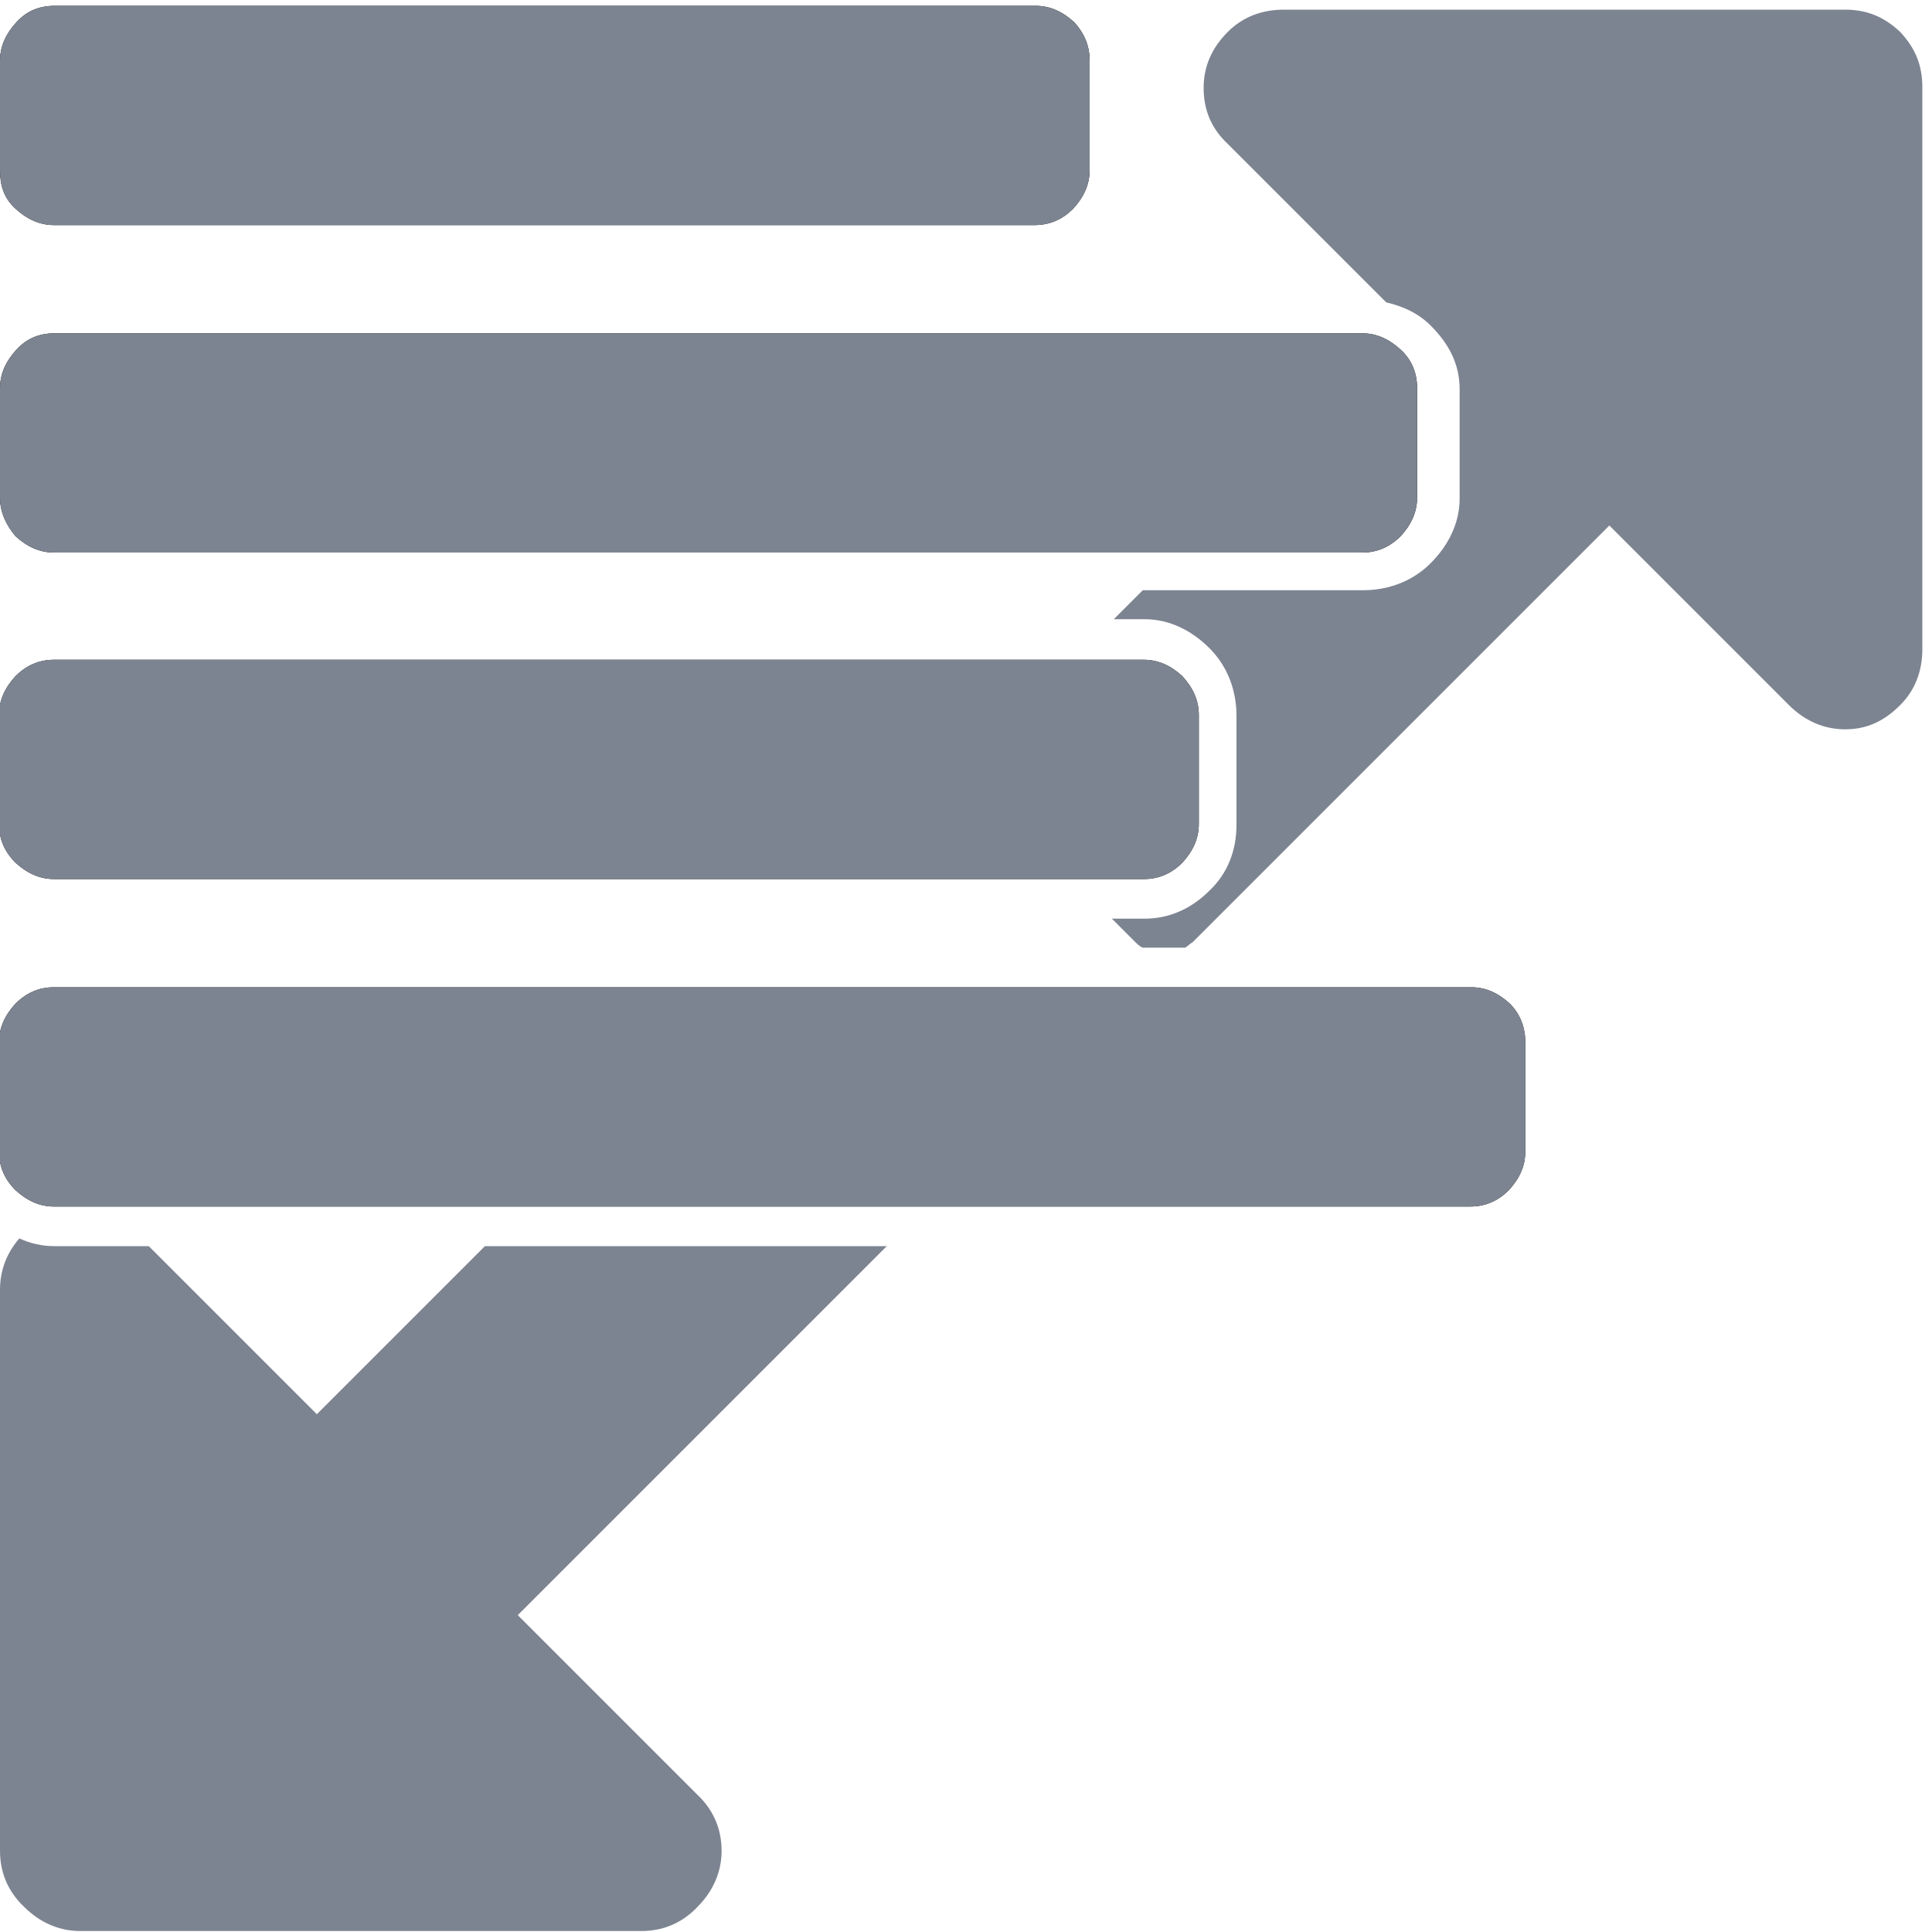
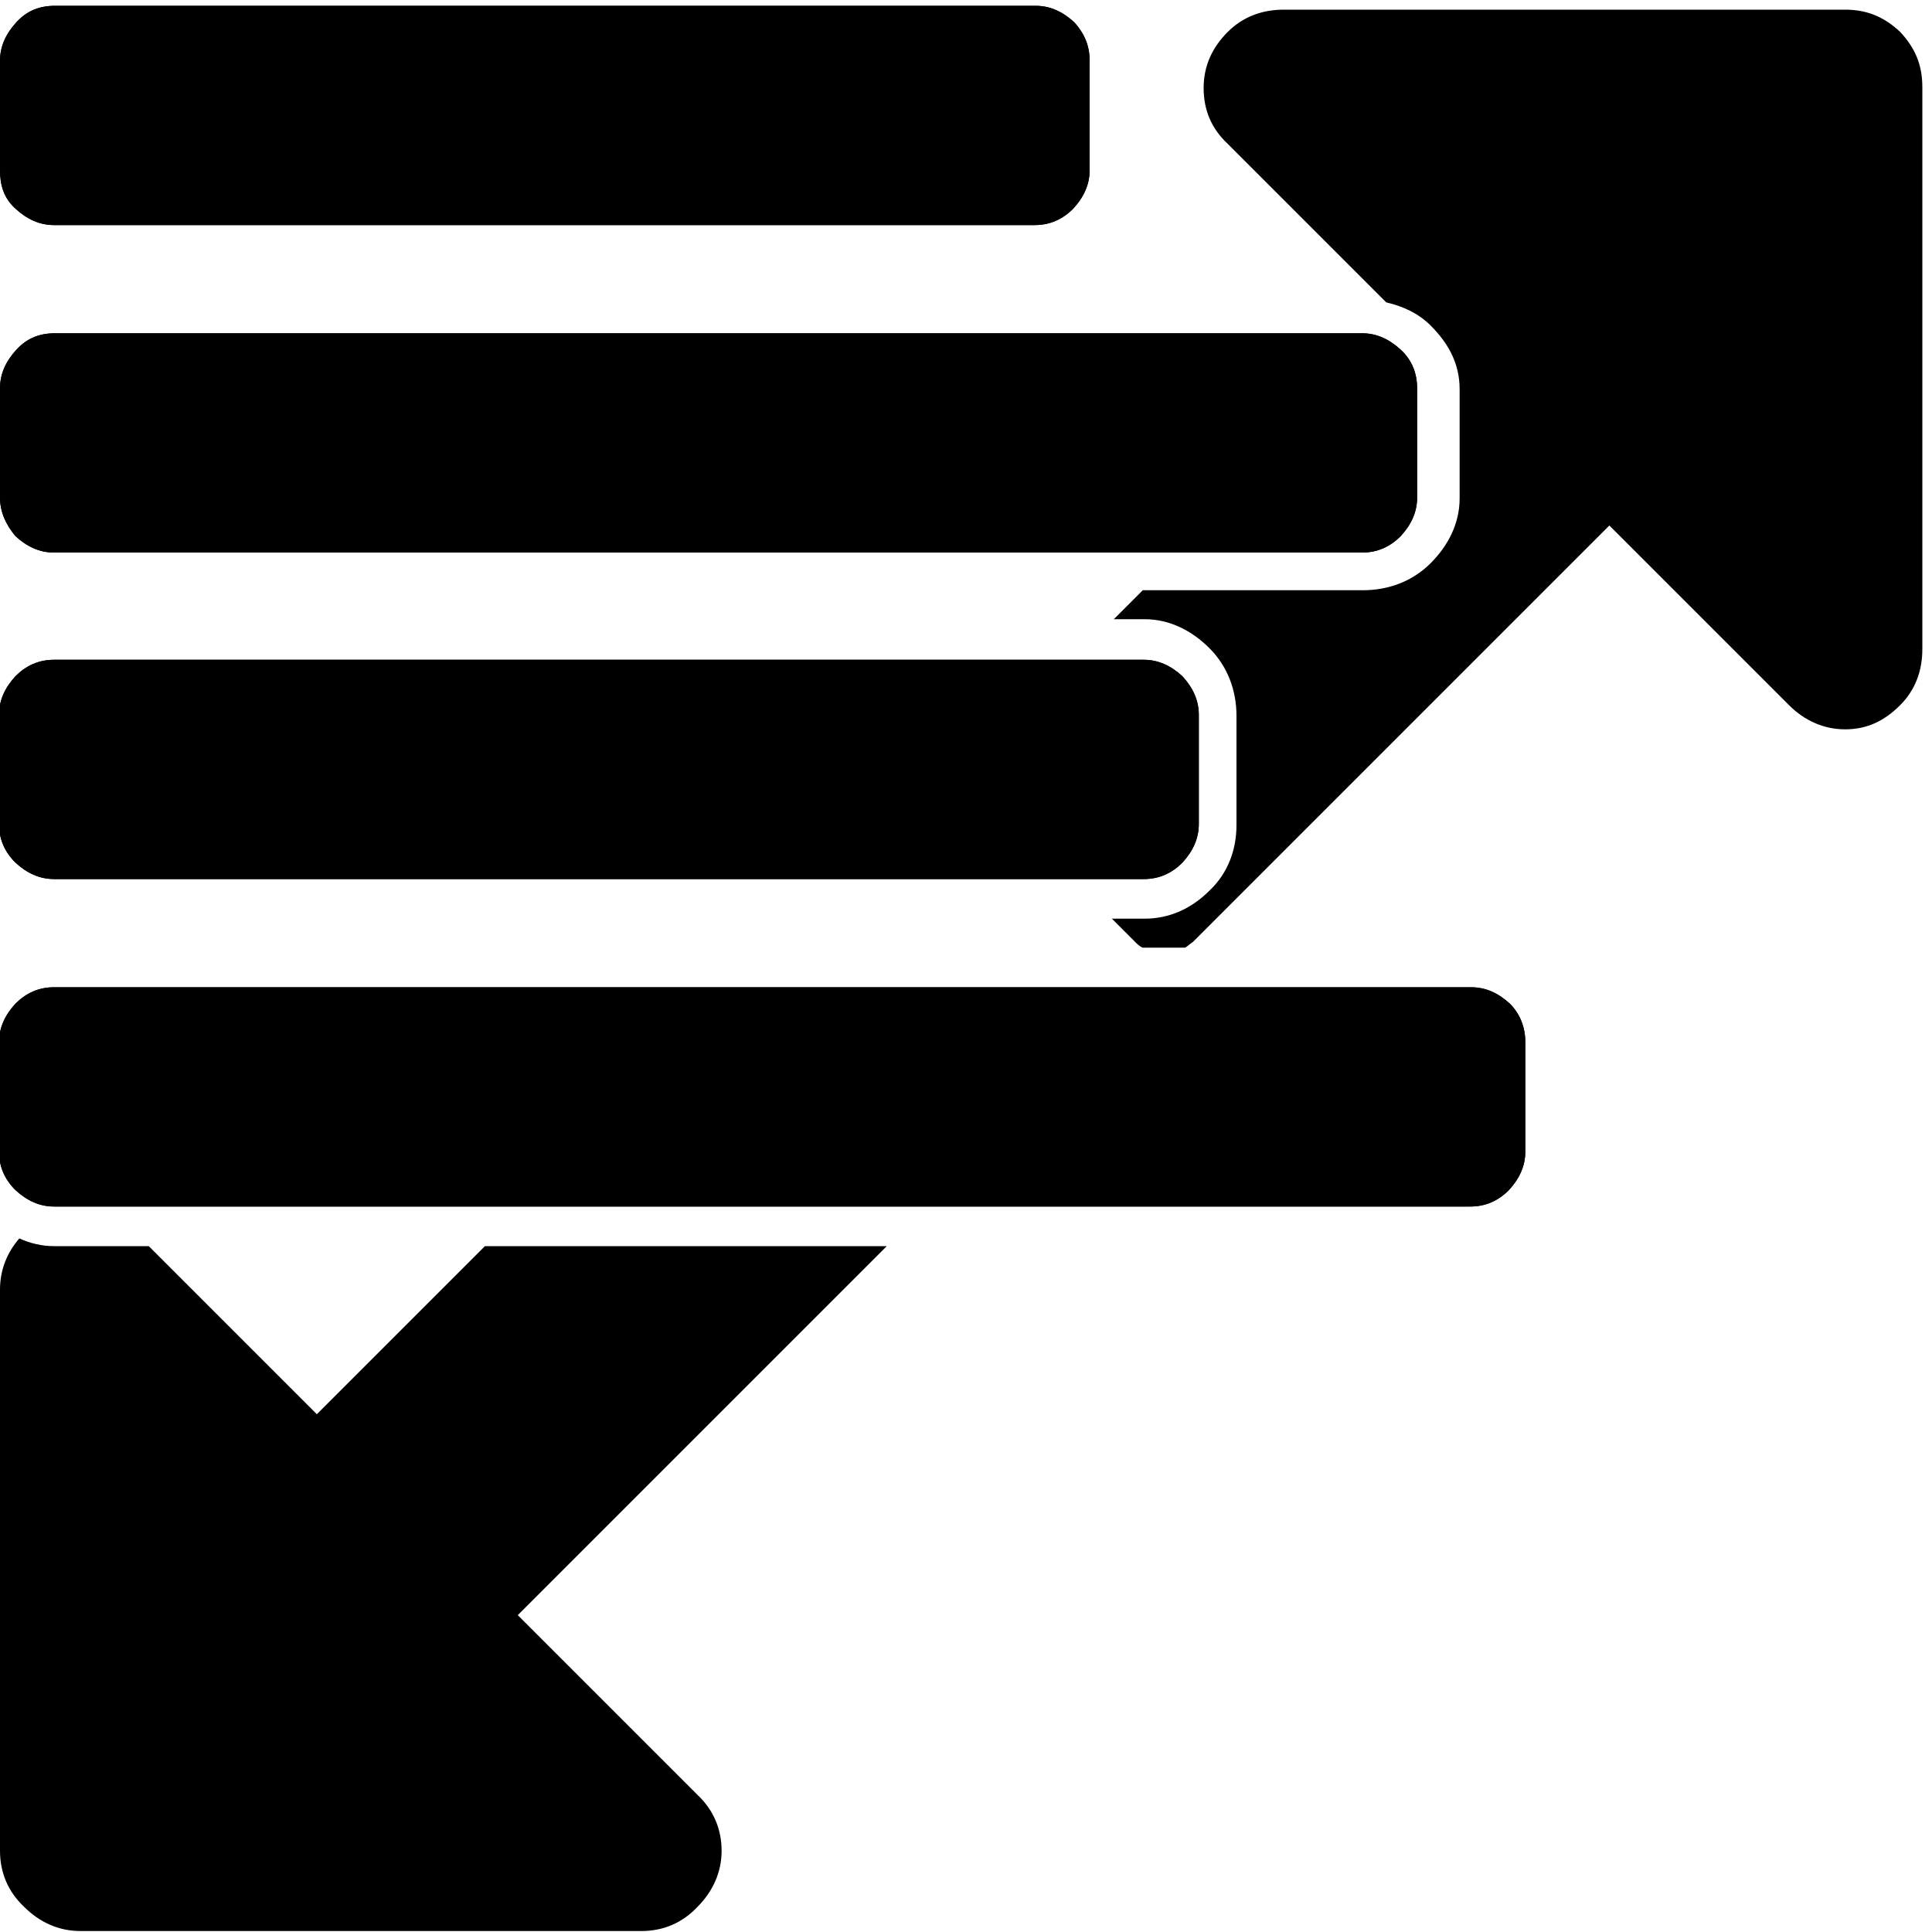
- <svg xmlns="http://www.w3.org/2000/svg" version="1.1" id="Ebene_1" x="0px" y="0px" viewBox="0 0 200 200" enable-background="new 0 0 200 200" xml:space="preserve">
-   <path d="M157.9,107.9v11.3c0,1.5-0.6,2.8-1.7,4c-1.1,1.1-2.4,1.7-4,1.7H5.6c-1.5,0-2.8-0.6-4-1.7c-1.1-1.1-1.7-2.4-1.7-4v-11.3  c0-1.5,0.6-2.8,1.7-4c1.1-1.1,2.4-1.7,4-1.7h146.7c1.5,0,2.8,0.6,4,1.7C157.4,105,157.9,106.4,157.9,107.9z M124.1,74v11.3  c0,1.5-0.6,2.8-1.7,4c-1.1,1.1-2.4,1.7-4,1.7H5.6c-1.5,0-2.8-0.6-4-1.7c-1.1-1.1-1.7-2.4-1.7-4V74c0-1.5,0.6-2.8,1.7-4  c1.1-1.1,2.4-1.7,4-1.7h112.8c1.5,0,2.8,0.6,4,1.7C123.5,71.2,124.1,72.5,124.1,74z M146.7,40.2v11.3c0,1.5-0.6,2.8-1.7,4  c-1.1,1.1-2.4,1.7-4,1.7H5.6c-1.5,0-2.8-0.6-4-1.7c-1-1.2-1.6-2.5-1.6-4V40.2c0-1.5,0.6-2.8,1.7-4s2.4-1.7,4-1.7H141  c1.5,0,2.8,0.6,4,1.7S146.7,38.7,146.7,40.2z M112.8,6.3v11.3c0,1.5-0.6,2.8-1.7,4c-1.1,1.1-2.4,1.7-4,1.7H5.6c-1.5,0-2.8-0.6-4-1.7  S0,19.2,0,17.6V6.3c0-1.5,0.6-2.8,1.7-4s2.4-1.7,4-1.7h101.5c1.5,0,2.8,0.6,4,1.7C112.3,3.5,112.8,4.8,112.8,6.3z" />
+ <svg xmlns="http://www.w3.org/2000/svg" version="1.1" id="Ebene_1" x="0px" y="0px" viewBox="0 0 200 200" style="enable-background:new 0 0 200 200;" xml:space="preserve">
  <g>
-     <path fill="#7D8491" d="M53.6,167.2L91.8,129H50.2l-17.4,17.4L15.4,129H5.6c-1.3,0-2.5-0.3-3.6-0.8c-1.3,1.5-2,3.3-2,5.3v58.1   c0,2.2,0.8,4.2,2.5,5.8c1.6,1.6,3.6,2.5,5.8,2.5h58.1c2.2,0,4.2-0.8,5.8-2.5c1.6-1.6,2.5-3.6,2.5-5.8s-0.8-4.2-2.5-5.8L53.6,167.2z   " />
-     <path fill="#7D8491" d="M196.7,3.3C195,1.7,193.2,1,191,1h-58.1c-2.2,0-4.2,0.7-5.8,2.3c-1.6,1.6-2.5,3.5-2.5,5.8s0.8,4.2,2.5,5.8   l16.4,16.4c1.7,0.4,3.3,1.1,4.6,2.4c1.9,1.9,3,4,3,6.6v11.3c0,2.6-1.2,4.9-3,6.7c-1.9,1.9-4.4,2.8-7,2.8h-22.8l-3,3h3.2   c2.6,0,4.9,1.2,6.7,3c1.9,1.9,2.8,4.4,2.8,7v11.3c0,2.6-0.9,5-2.8,6.8c-1.9,1.9-4.2,2.9-6.7,2.9h-3.4l2.4,2.4   c0.2,0.2,0.5,0.5,0.8,0.6h4.4c0.3-0.2,0.5-0.4,0.8-0.6l43.1-43.1L185.2,73c1.6,1.6,3.6,2.5,5.8,2.5s4-0.8,5.7-2.5   c1.6-1.6,2.3-3.6,2.3-5.8V9C199,6.8,198.3,5,196.7,3.3z" />
+     <path class="icon" d="M157.9,107.9v11.3c0,1.5-0.6,2.8-1.7,4c-1.1,1.1-2.4,1.7-4,1.7H5.6c-1.5,0-2.8-0.6-4-1.7c-1.1-1.1-1.7-2.4-1.7-4v-11.3     c0-1.5,0.6-2.8,1.7-4c1.1-1.1,2.4-1.7,4-1.7h146.7c1.5,0,2.8,0.6,4,1.7C157.4,105,157.9,106.4,157.9,107.9z M124.1,74v11.3     c0,1.5-0.6,2.8-1.7,4c-1.1,1.1-2.4,1.7-4,1.7H5.6c-1.5,0-2.8-0.6-4-1.7c-1.1-1.1-1.7-2.4-1.7-4V74c0-1.5,0.6-2.8,1.7-4     c1.1-1.1,2.4-1.7,4-1.7h112.8c1.5,0,2.8,0.6,4,1.7C123.5,71.2,124.1,72.5,124.1,74z M146.7,40.2v11.3c0,1.5-0.6,2.8-1.7,4     c-1.1,1.1-2.4,1.7-4,1.7H5.6c-1.5,0-2.8-0.6-4-1.7c-1-1.2-1.6-2.5-1.6-4V40.2c0-1.5,0.6-2.8,1.7-4s2.4-1.7,4-1.7H141     c1.5,0,2.8,0.6,4,1.7S146.7,38.7,146.7,40.2z M112.8,6.3v11.3c0,1.5-0.6,2.8-1.7,4c-1.1,1.1-2.4,1.7-4,1.7H5.6c-1.5,0-2.8-0.6-4-1.7     S0,19.2,0,17.6V6.3c0-1.5,0.6-2.8,1.7-4s2.4-1.7,4-1.7h101.5c1.5,0,2.8,0.6,4,1.7C112.3,3.5,112.8,4.8,112.8,6.3z" />
+     <path class="icon" d="M50.2,129l-17.4,17.4L15.4,129H5.6c-1.3,0-2.5-0.3-3.6-0.8c-1.3,1.5-2,3.3-2,5.3v58.1c0,2.2,0.8,4.2,2.5,5.8     c1.6,1.6,3.6,2.5,5.8,2.5h58.1c2.2,0,4.2-0.8,5.8-2.5c1.6-1.6,2.5-3.6,2.5-5.8c0-2.2-0.8-4.2-2.5-5.8l-18.6-18.6L91.8,129H50.2z" />
+     <path class="icon" d="M196.7,3.3C195,1.7,193.2,1,191,1h-58.1c-2.2,0-4.2,0.7-5.8,2.3c-1.6,1.6-2.5,3.5-2.5,5.8     c0,2.3,0.8,4.2,2.5,5.8l16.4,16.4c1.7,0.4,3.3,1.1,4.6,2.4c1.9,1.9,3,4,3,6.6v11.3c0,2.6-1.2,4.9-3,6.7c-1.9,1.9-4.4,2.8-7,2.8     h-22.8l-3,3h3.2c2.6,0,4.9,1.2,6.7,3c1.9,1.9,2.8,4.4,2.8,7v11.3c0,2.6-0.9,5-2.8,6.8c-1.9,1.9-4.2,2.9-6.7,2.9h-3.4l2.4,2.4     c0.2,0.2,0.5,0.5,0.8,0.6h4.4c0.3-0.2,0.5-0.4,0.8-0.6l43.1-43.1L185.2,73c1.6,1.6,3.6,2.5,5.8,2.5s4-0.8,5.7-2.5     c1.6-1.6,2.3-3.6,2.3-5.8V9C199,6.8,198.3,5,196.7,3.3z" />
+     <path class="icon" d="M152.3,102.2H5.6c-1.6,0-2.9,0.6-4,1.7c-1.1,1.2-1.7,2.5-1.7,4v11.3c0,1.6,0.6,2.9,1.7,4     c1.2,1.1,2.5,1.7,4,1.7h146.6c1.6,0,2.9-0.6,4-1.7c1.1-1.2,1.7-2.5,1.7-4v-11.3c0-1.5-0.5-2.9-1.6-4     C155.1,102.8,153.8,102.2,152.3,102.2z" />
+     <path class="icon" d="M5.6,57.2H141c1.6,0,2.9-0.6,4-1.7c1.1-1.2,1.7-2.5,1.7-4V40.2c0-1.5-0.5-2.9-1.7-4c-1.2-1.1-2.5-1.7-4-1.7     H5.7c-1.6,0-2.9,0.5-4,1.7c-1.1,1.2-1.7,2.5-1.7,4v11.3c0,1.5,0.6,2.8,1.6,4C2.8,56.6,4.1,57.2,5.6,57.2z" />
+     <path class="icon" d="M5.6,23.3h101.5c1.6,0,2.9-0.6,4-1.7c1.1-1.2,1.7-2.5,1.7-4V6.3c0-1.5-0.5-2.8-1.6-4c-1.2-1.1-2.5-1.7-4-1.7     H5.7c-1.6,0-2.9,0.5-4,1.7C0.6,3.5,0,4.8,0,6.3v11.3c0,1.6,0.4,2.9,1.6,4C2.8,22.7,4.1,23.3,5.6,23.3z" />
+     <path class="icon" d="M5.6,91h112.8c1.6,0,2.9-0.6,4-1.7c1.1-1.2,1.7-2.5,1.7-4V74c0-1.5-0.6-2.8-1.7-4c-1.2-1.1-2.5-1.7-4-1.7H5.6     c-1.6,0-2.9,0.6-4,1.7c-1.1,1.2-1.7,2.5-1.7,4v11.3c0,1.6,0.6,2.9,1.7,4C2.8,90.4,4.1,91,5.6,91z" />
  </g>
-   <path fill="#7D8491" d="M157.9,107.9v11.3c0,1.5-0.6,2.8-1.7,4c-1.1,1.1-2.4,1.7-4,1.7H5.6c-1.5,0-2.8-0.6-4-1.7  c-1.1-1.1-1.7-2.4-1.7-4v-11.3c0-1.5,0.6-2.8,1.7-4c1.1-1.1,2.4-1.7,4-1.7h146.7c1.5,0,2.8,0.6,4,1.7  C157.4,105,157.9,106.4,157.9,107.9z M124.1,74v11.3c0,1.5-0.6,2.8-1.7,4c-1.1,1.1-2.4,1.7-4,1.7H5.6c-1.5,0-2.8-0.6-4-1.7  c-1.1-1.1-1.7-2.4-1.7-4V74c0-1.5,0.6-2.8,1.7-4c1.1-1.1,2.4-1.7,4-1.7h112.8c1.5,0,2.8,0.6,4,1.7C123.5,71.2,124.1,72.5,124.1,74z   M146.7,40.2v11.3c0,1.5-0.6,2.8-1.7,4c-1.1,1.1-2.4,1.7-4,1.7H5.6c-1.5,0-2.8-0.6-4-1.7c-1-1.2-1.6-2.5-1.6-4V40.2  c0-1.5,0.6-2.8,1.7-4s2.4-1.7,4-1.7H141c1.5,0,2.8,0.6,4,1.7S146.7,38.7,146.7,40.2z M112.8,6.3v11.3c0,1.5-0.6,2.8-1.7,4  c-1.1,1.1-2.4,1.7-4,1.7H5.6c-1.5,0-2.8-0.6-4-1.7S0,19.2,0,17.6V6.3c0-1.5,0.6-2.8,1.7-4s2.4-1.7,4-1.7h101.5c1.5,0,2.8,0.6,4,1.7  C112.3,3.5,112.8,4.8,112.8,6.3z" />
</svg>
